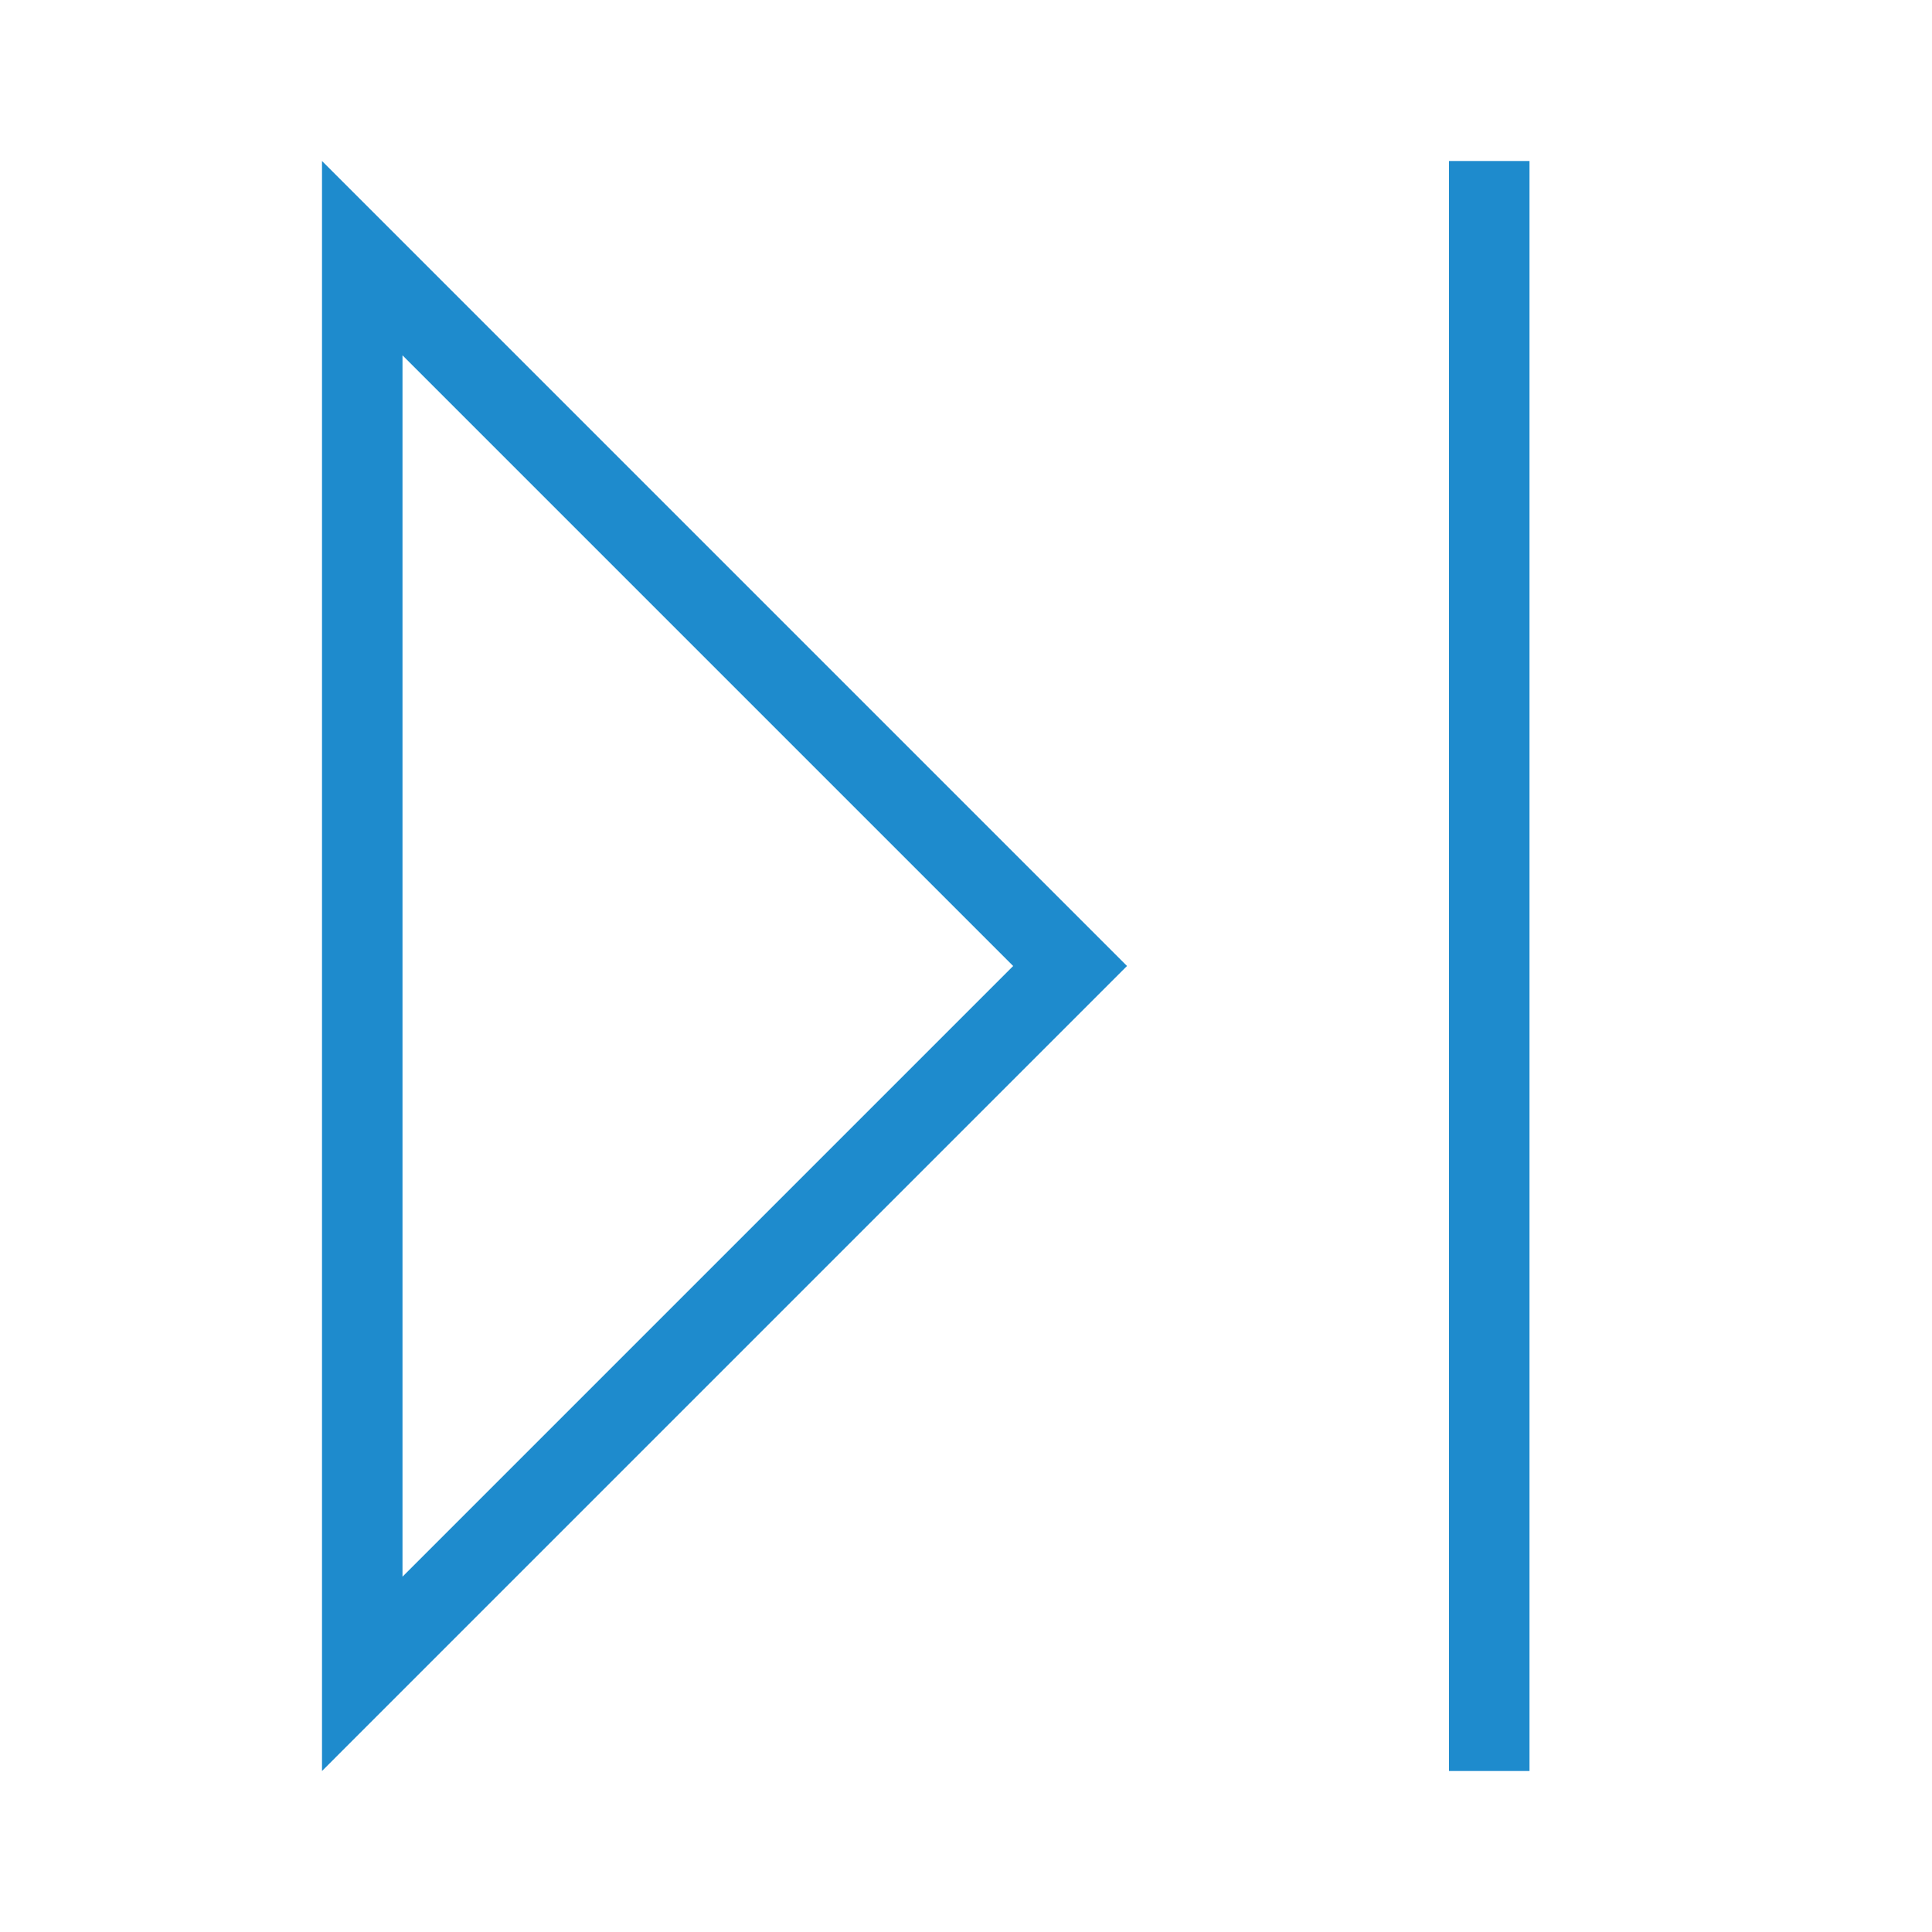
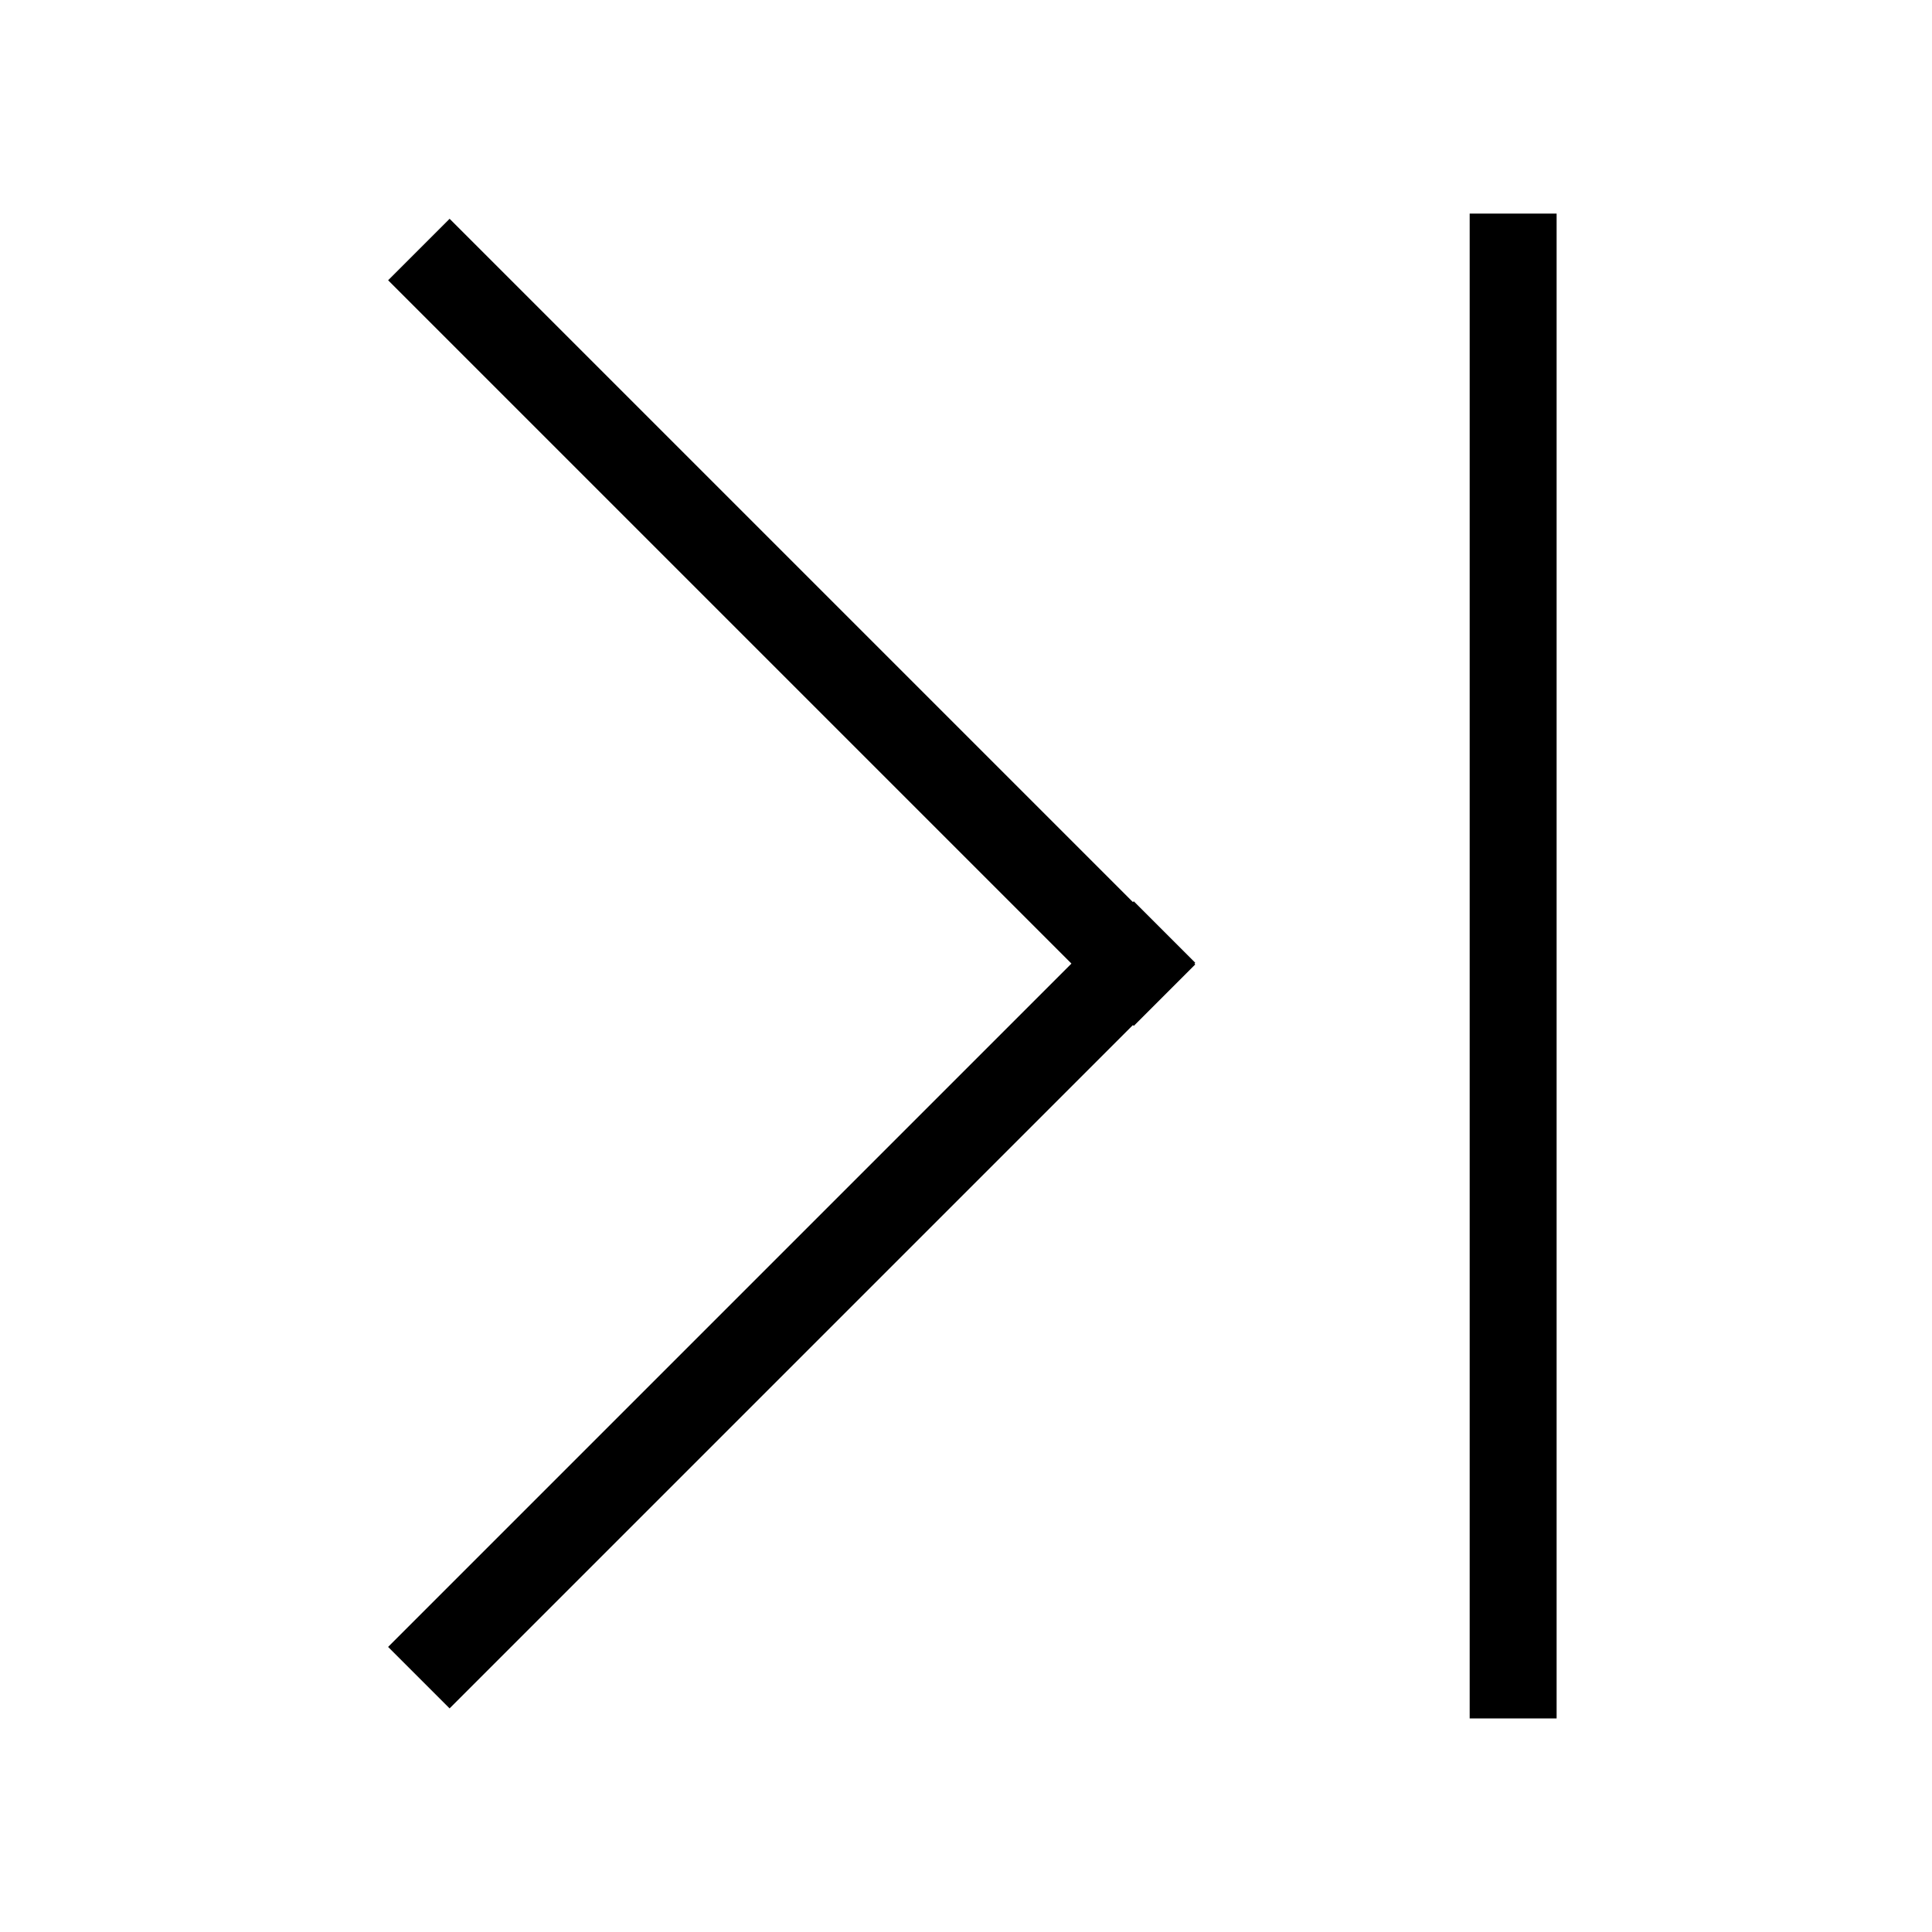
- <svg xmlns="http://www.w3.org/2000/svg" viewBox="0 0 24 24">
-   <path d="m4 2v20l1-1 8.293-8.293.707-.707-.707-.707-8.293-8.293zm14 0v20h1v-20zm-13 2.414 7.586 7.586-7.586 7.586z" fill="#1e8bcd" />
+ <svg xmlns="http://www.w3.org/2000/svg" width="20" height="20">
+   <g>
+     <g id="svg_11">
+       <g id="svg_9" />
+       <g id="svg_8">
+         <line fill="none" x1="4.336" y1="2.583" x2="12.055" y2="10.302" id="svg_5" stroke-linejoin="undefined" stroke-linecap="undefined" stroke="#000" stroke-width="0.9" />
+         <line fill="none" x1="4.336" y1="9.648" x2="12.055" y2="17.367" id="svg_6" stroke-linejoin="undefined" stroke-linecap="undefined" stroke="#000" transform="rotate(-90 8.195457,13.50754) " stroke-width="0.9" />
+       </g>
+       <line stroke="#000" stroke-linecap="undefined" stroke-linejoin="undefined" id="svg_2" y2="17.789" x2="15.664" y1="2.211" x1="15.664" fill-opacity="null" stroke-opacity="null" stroke-width="0.9" fill="none" />
+     </g>
+   </g>
</svg>
